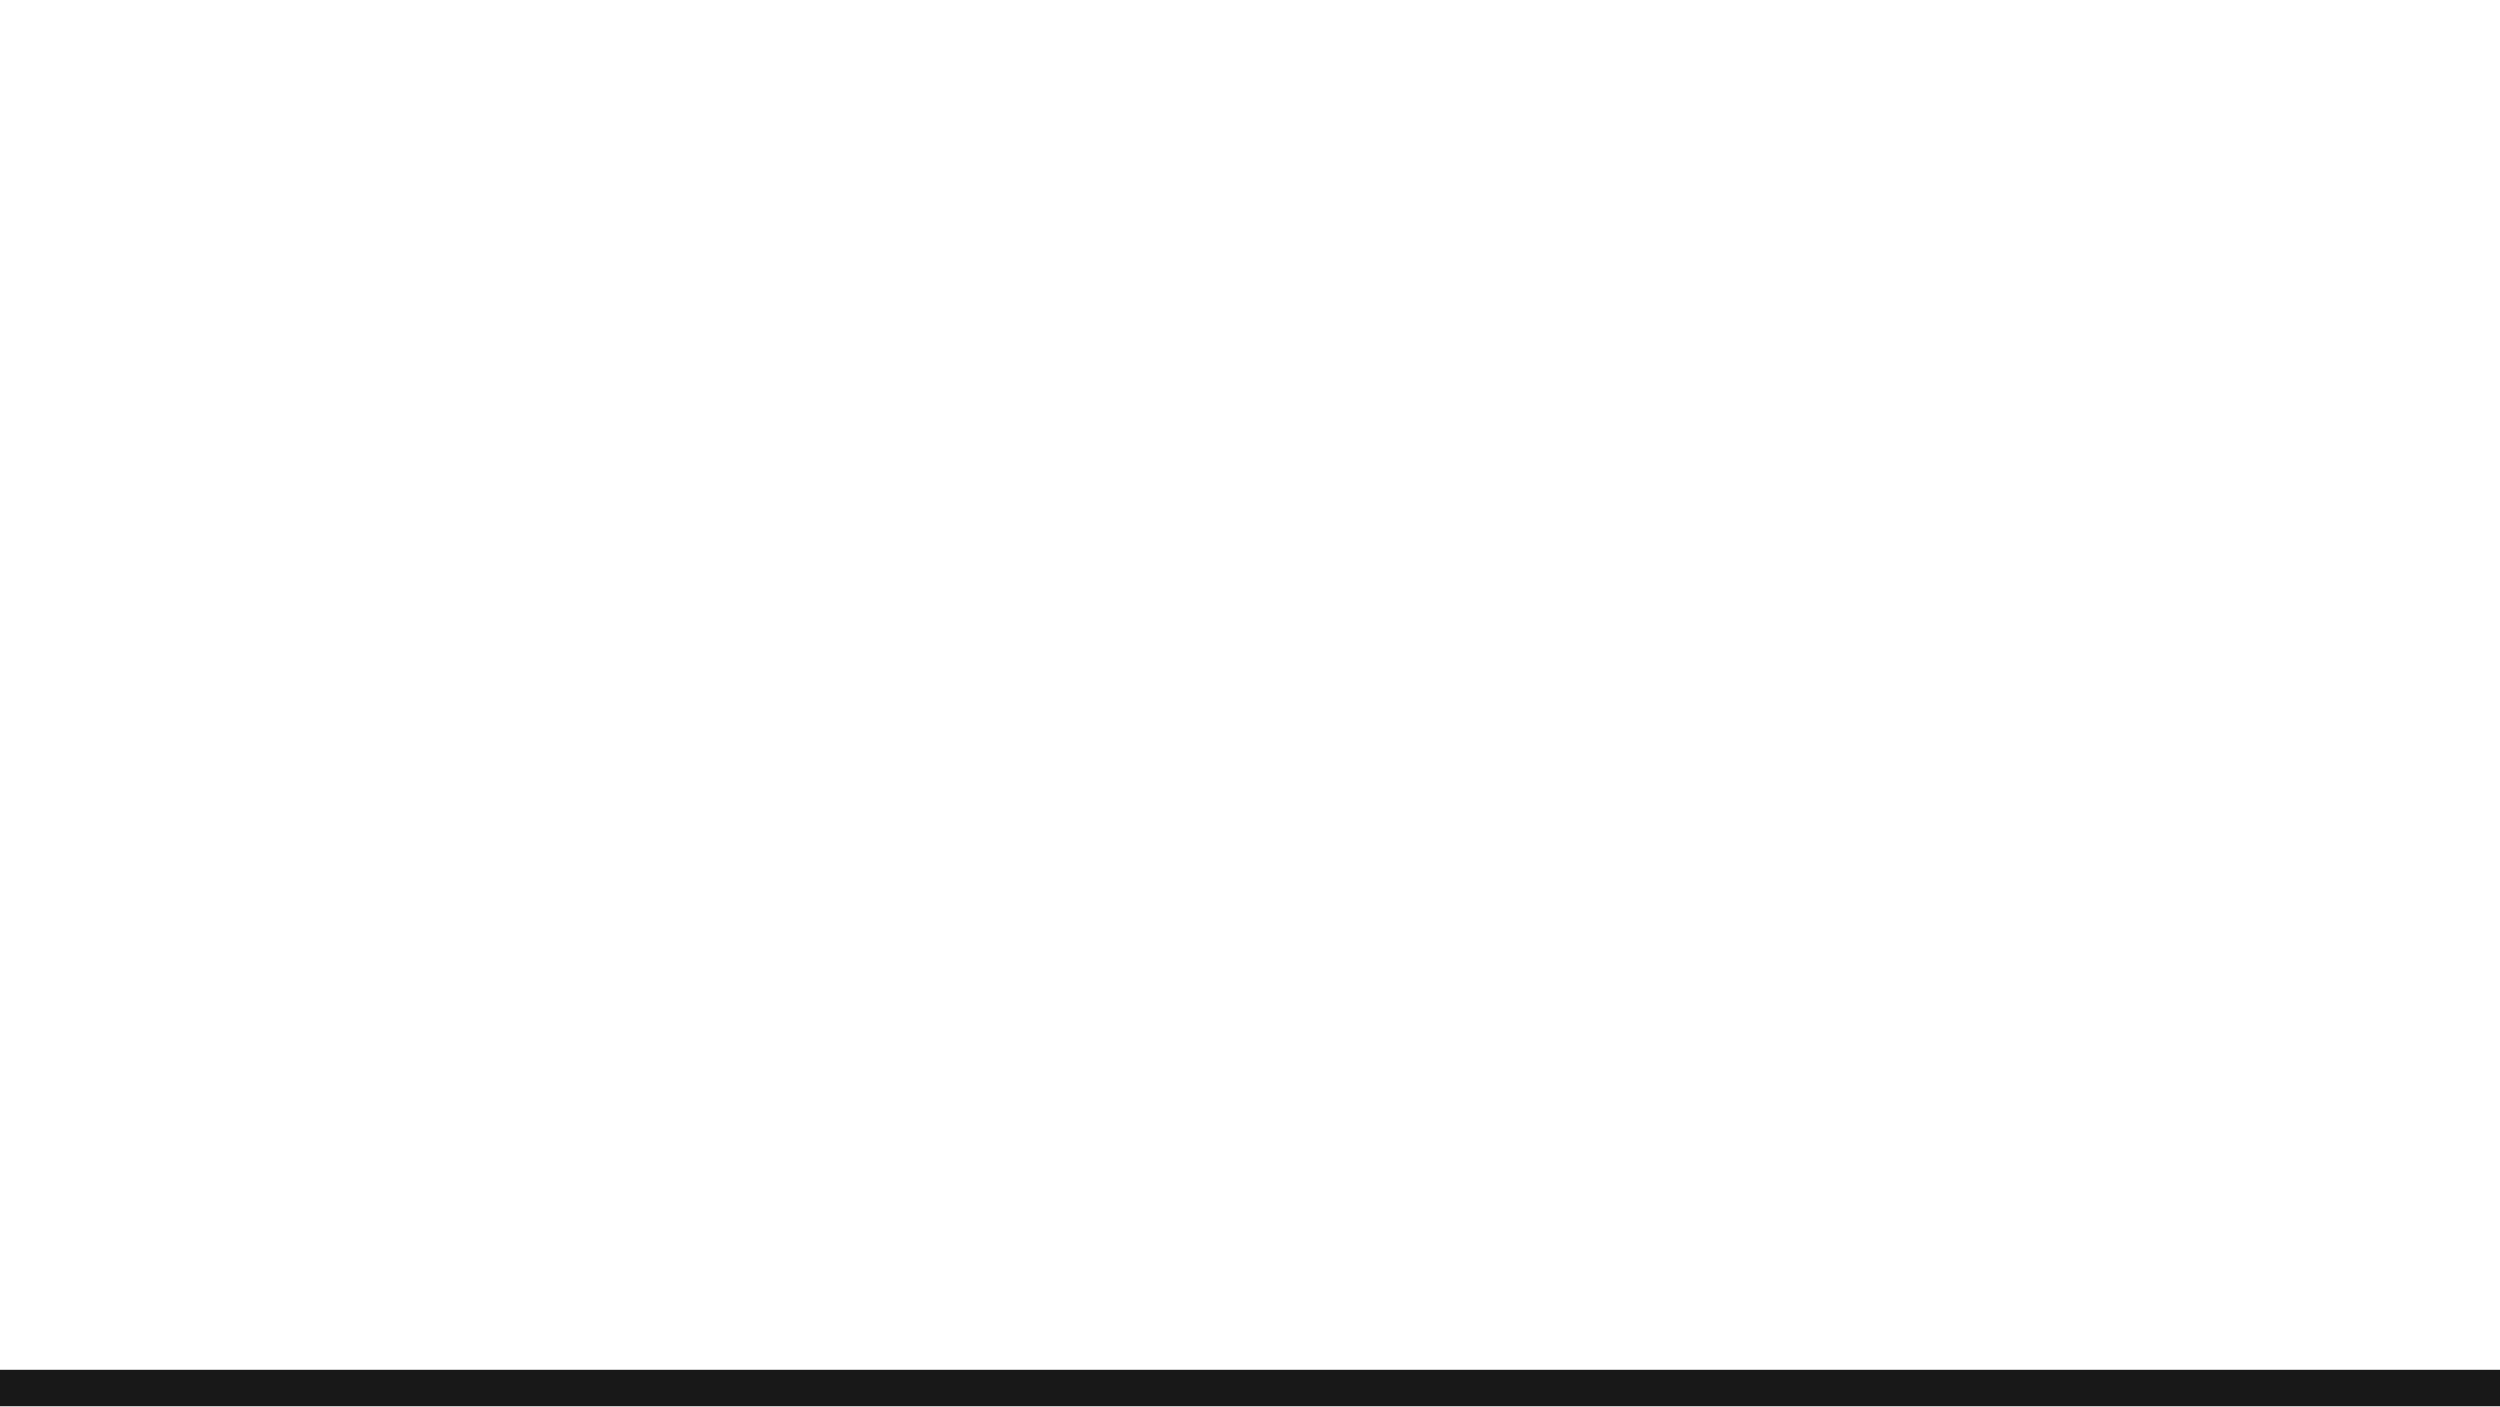
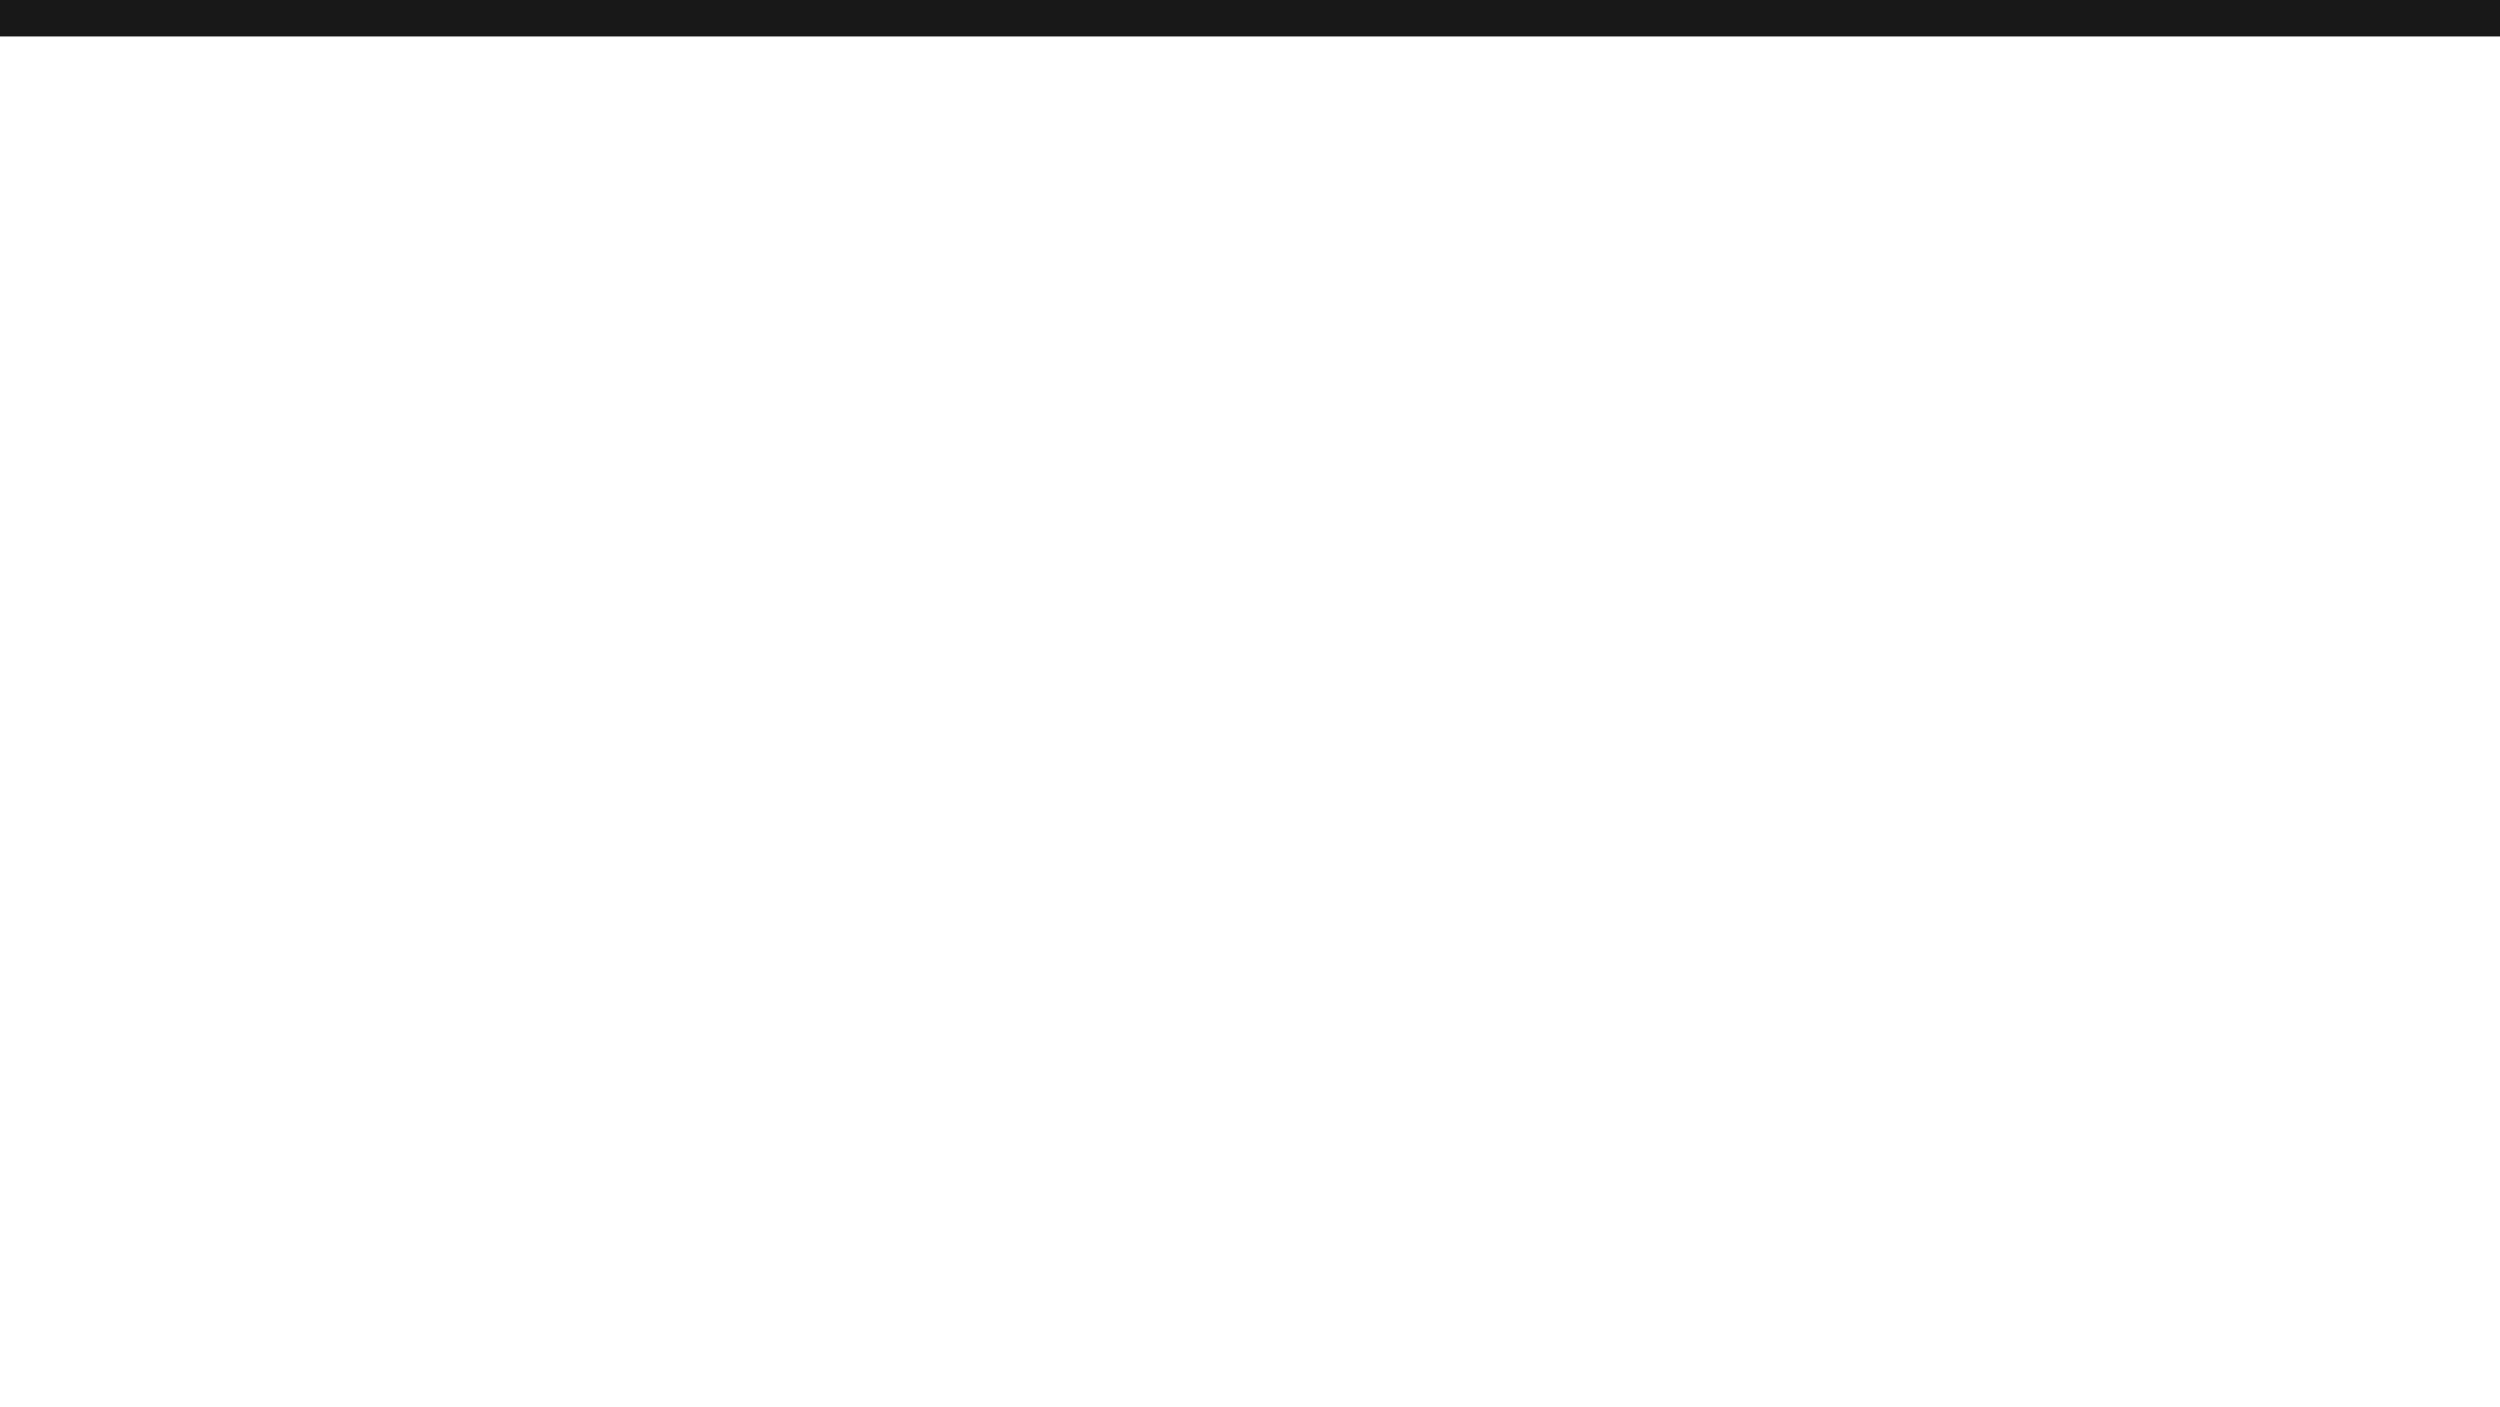
<svg xmlns="http://www.w3.org/2000/svg" width="1920" height="1080" viewBox="0 0 1920 1080" id="svg2" version="1.1">
  <defs id="defs4" />
  <g id="layer1" transform="translate(0,27.63784)">
-     <rect style="fill:#181818;fill-opacity:1;stroke:none" id="rect4155" width="1920" height="28" x="0" y="1024.362" />
+     <rect style="fill:#181818;fill-opacity:1;stroke:none" id="rect4155" width="1920" height="28" x="0" y="-27.638" />
  </g>
</svg>
